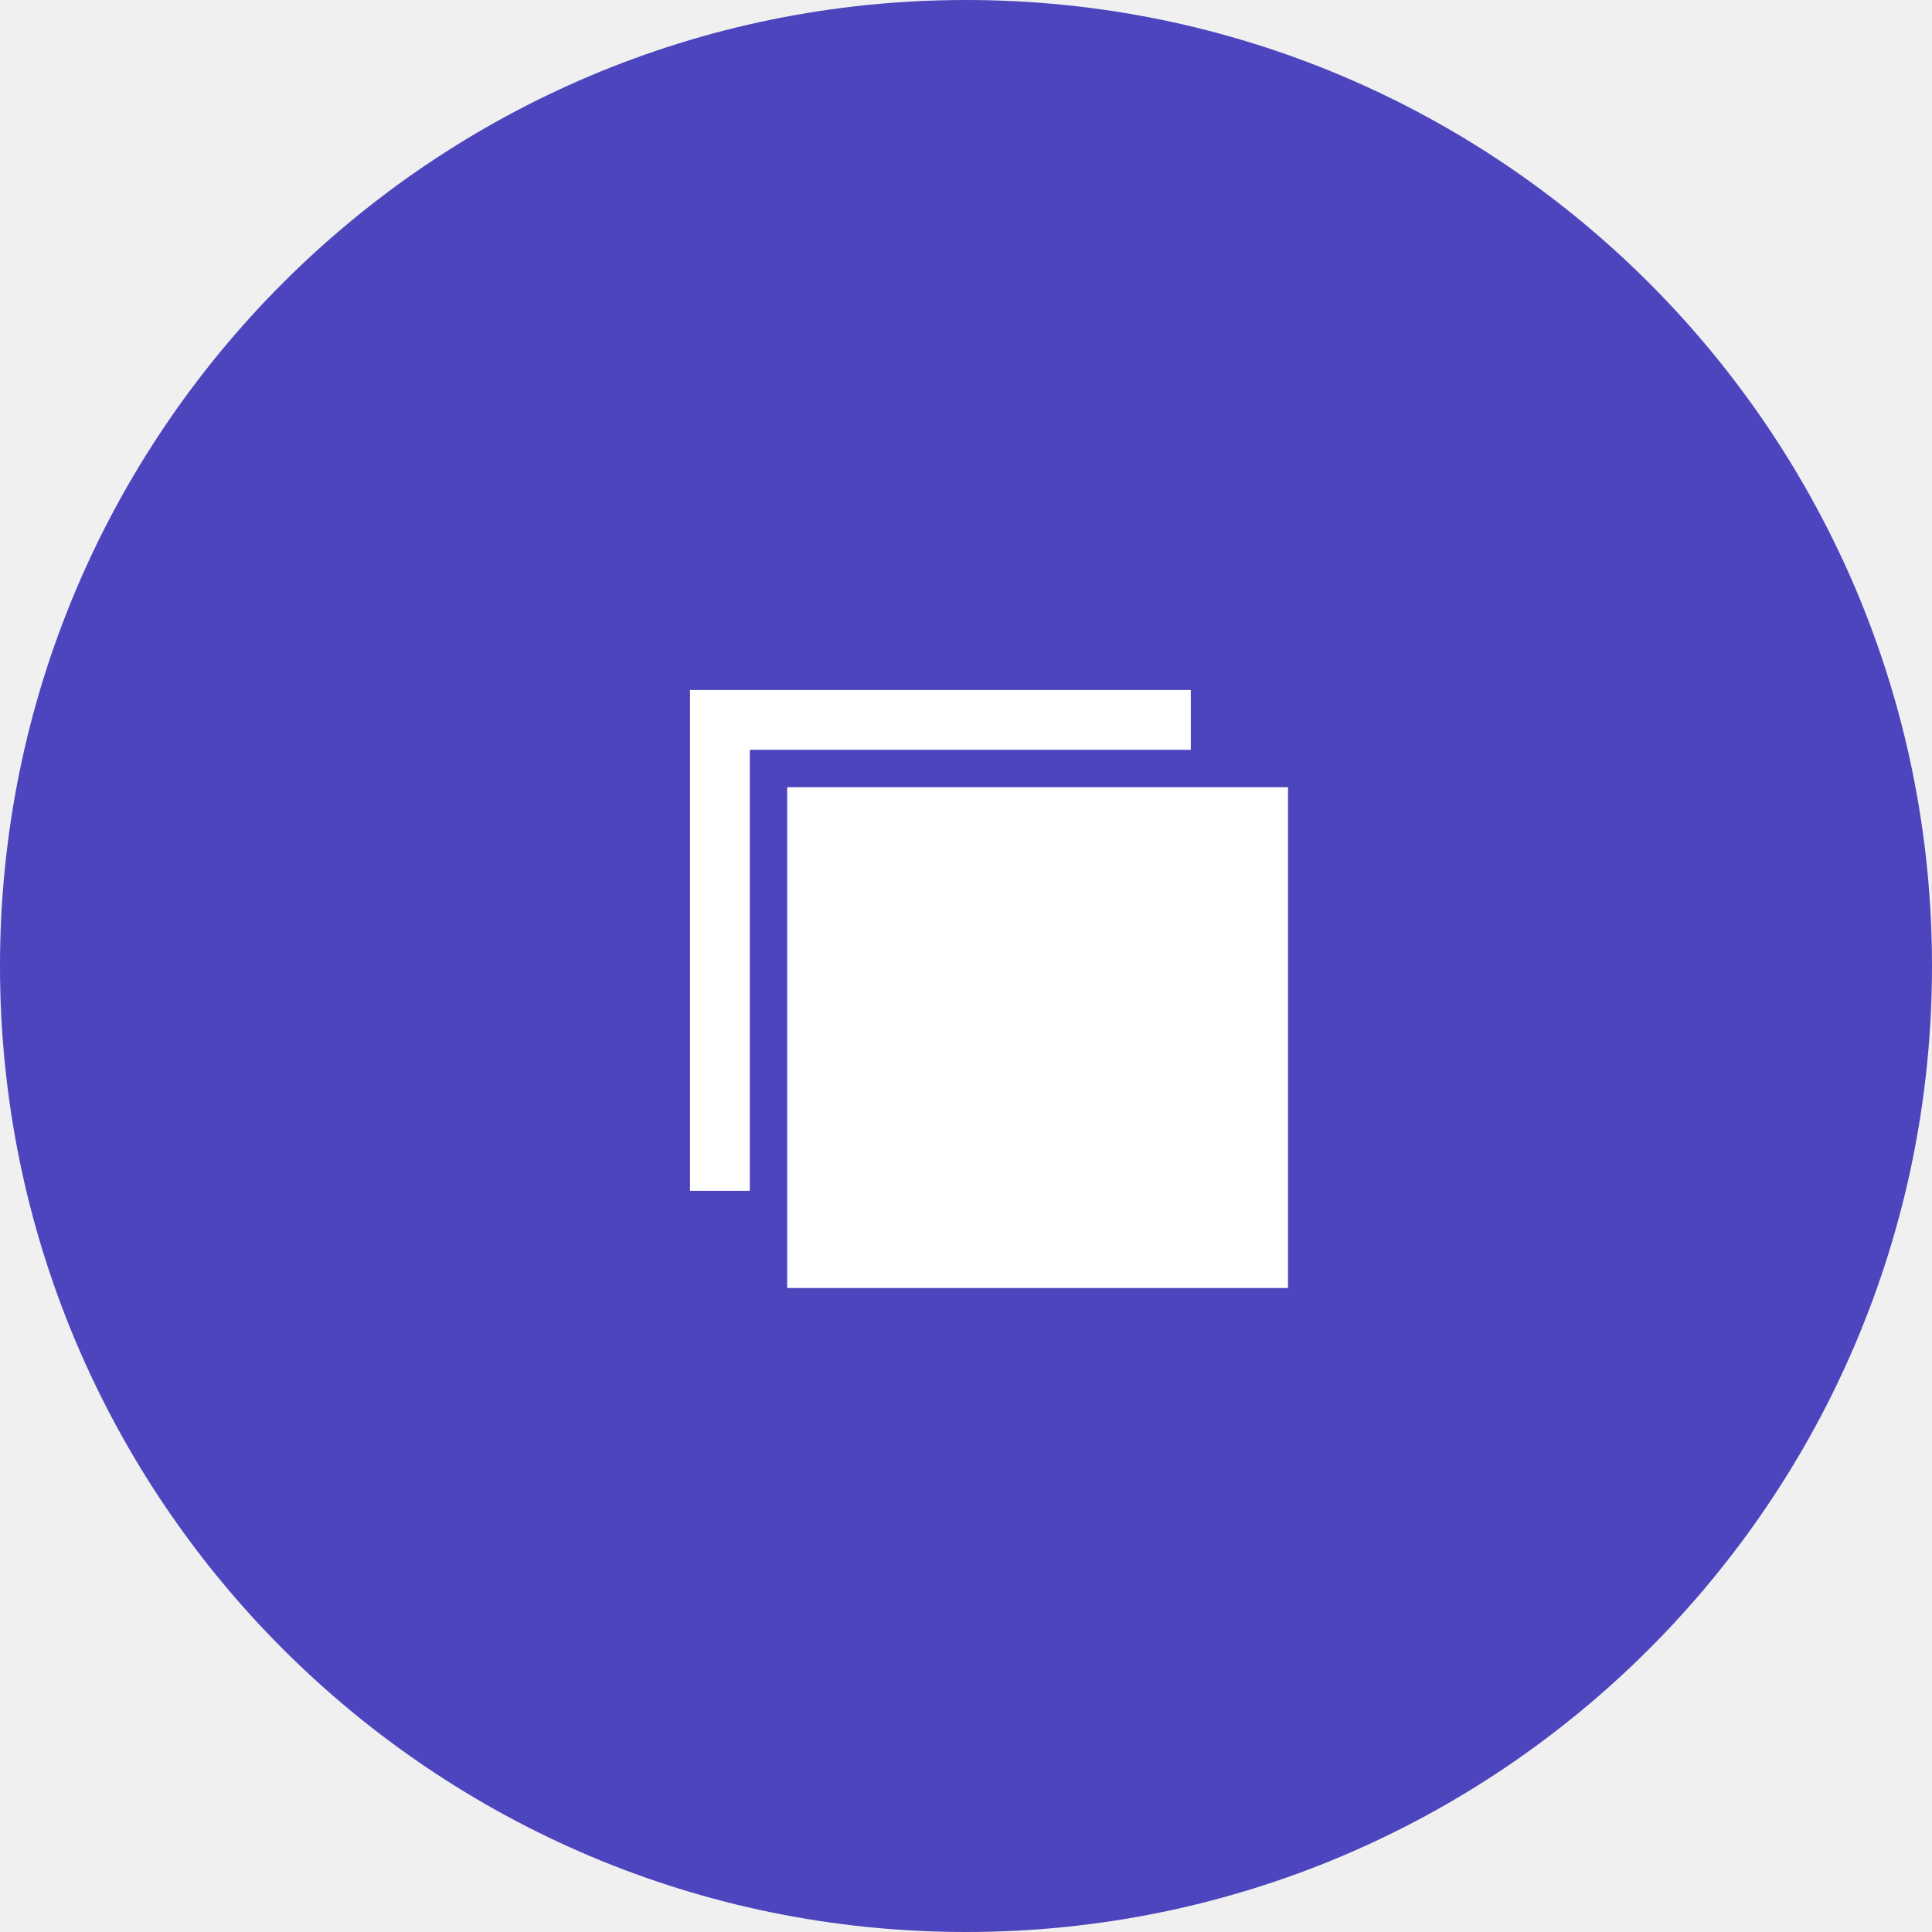
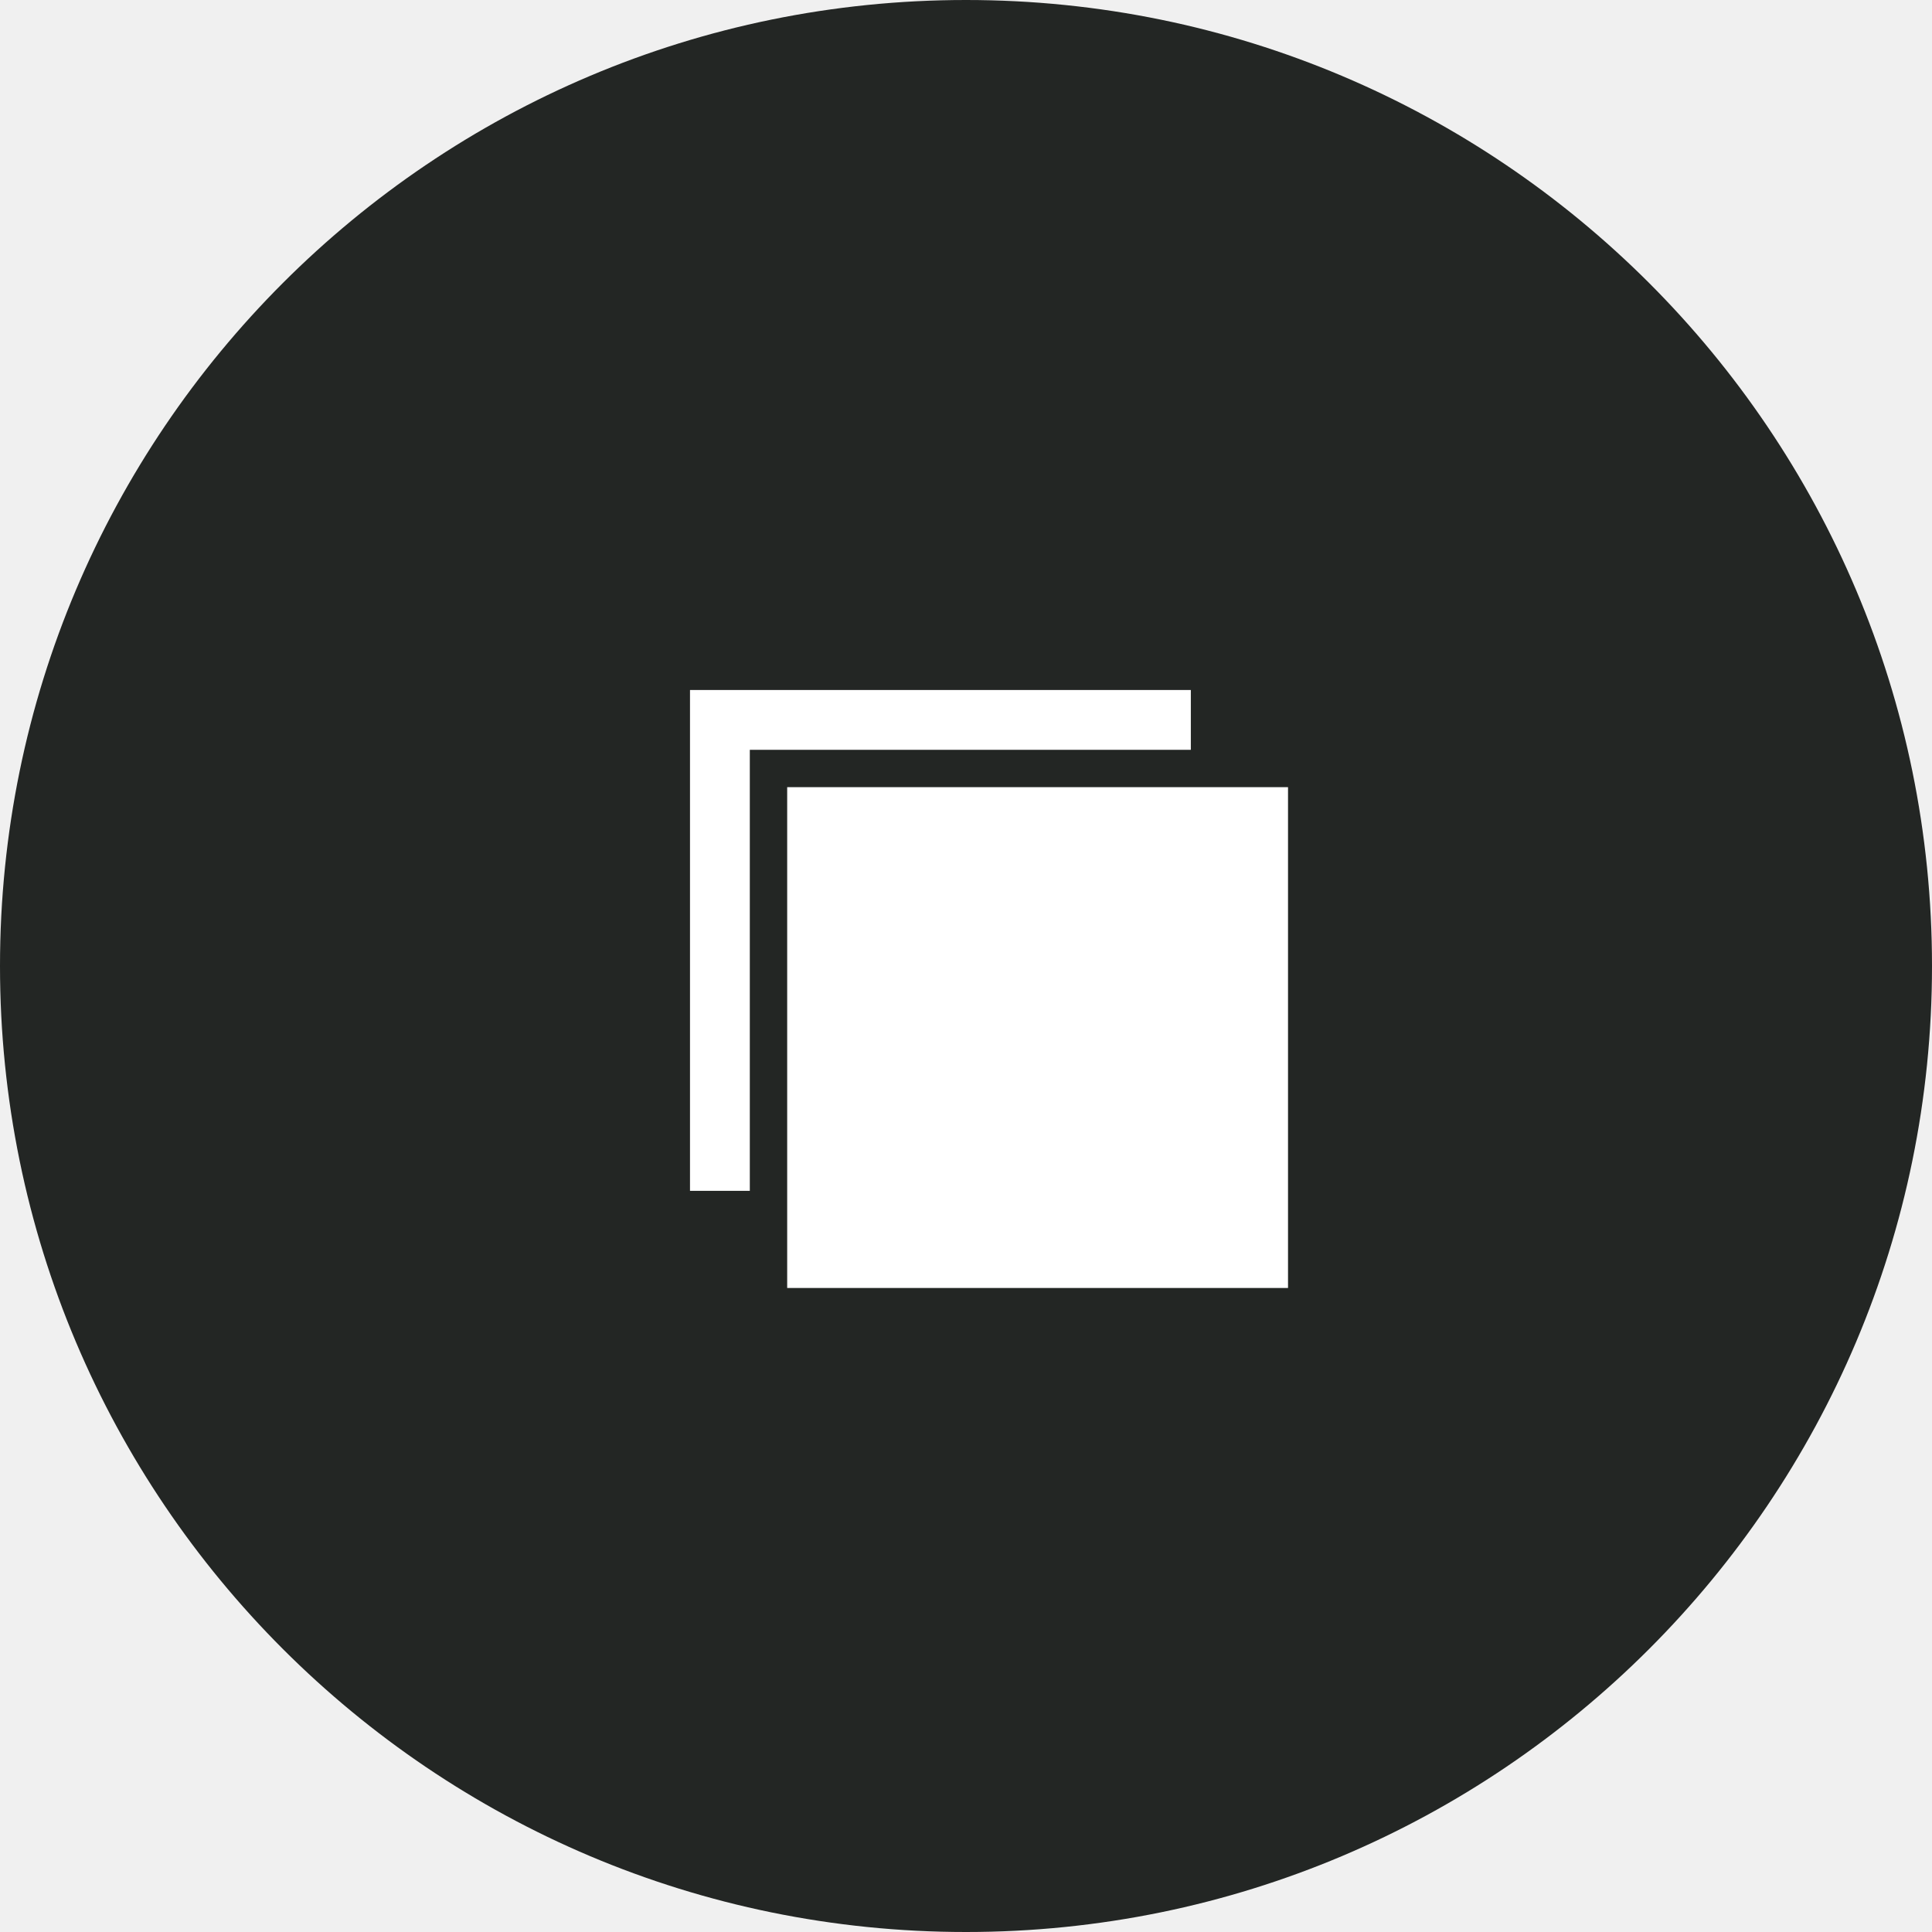
- <svg xmlns="http://www.w3.org/2000/svg" width="42" height="42" viewBox="0 0 42 42" fill="none">
-   <circle cx="21" cy="21" r="21" fill="#4D45BD" />
-   <path fill-rule="evenodd" clip-rule="evenodd" d="M25.887 15H15V25.887H16.3V16.3H25.887V15Z" fill="white" />
-   <rect x="17.113" y="17.113" width="10.887" height="10.887" fill="white" />
+ <svg xmlns="http://www.w3.org/2000/svg" width="99" height="99" viewBox="0 0 99 99" fill="none">
+   <g clip-path="url(#clip0_4170_3917)">
+     <path d="M49.5 99C76.838 99 99 76.838 99 49.5C99 22.162 76.838 0 49.5 0C22.162 0 0 22.162 0 49.5C0 76.838 22.162 99 49.5 99Z" fill="#232624" />
+     <path fill-rule="evenodd" clip-rule="evenodd" d="M61.021 35.357H35.357V61.021H38.422V38.422H61.021V35.357Z" fill="white" />
+     <path d="M66.001 40.336H40.337V65.999H66.001V40.336Z" fill="white" />
+   </g>
+   <defs>
+     <clipPath id="clip0_4170_3917">
+       <rect width="99" height="99" fill="white" />
+     </clipPath>
+   </defs>
</svg>
